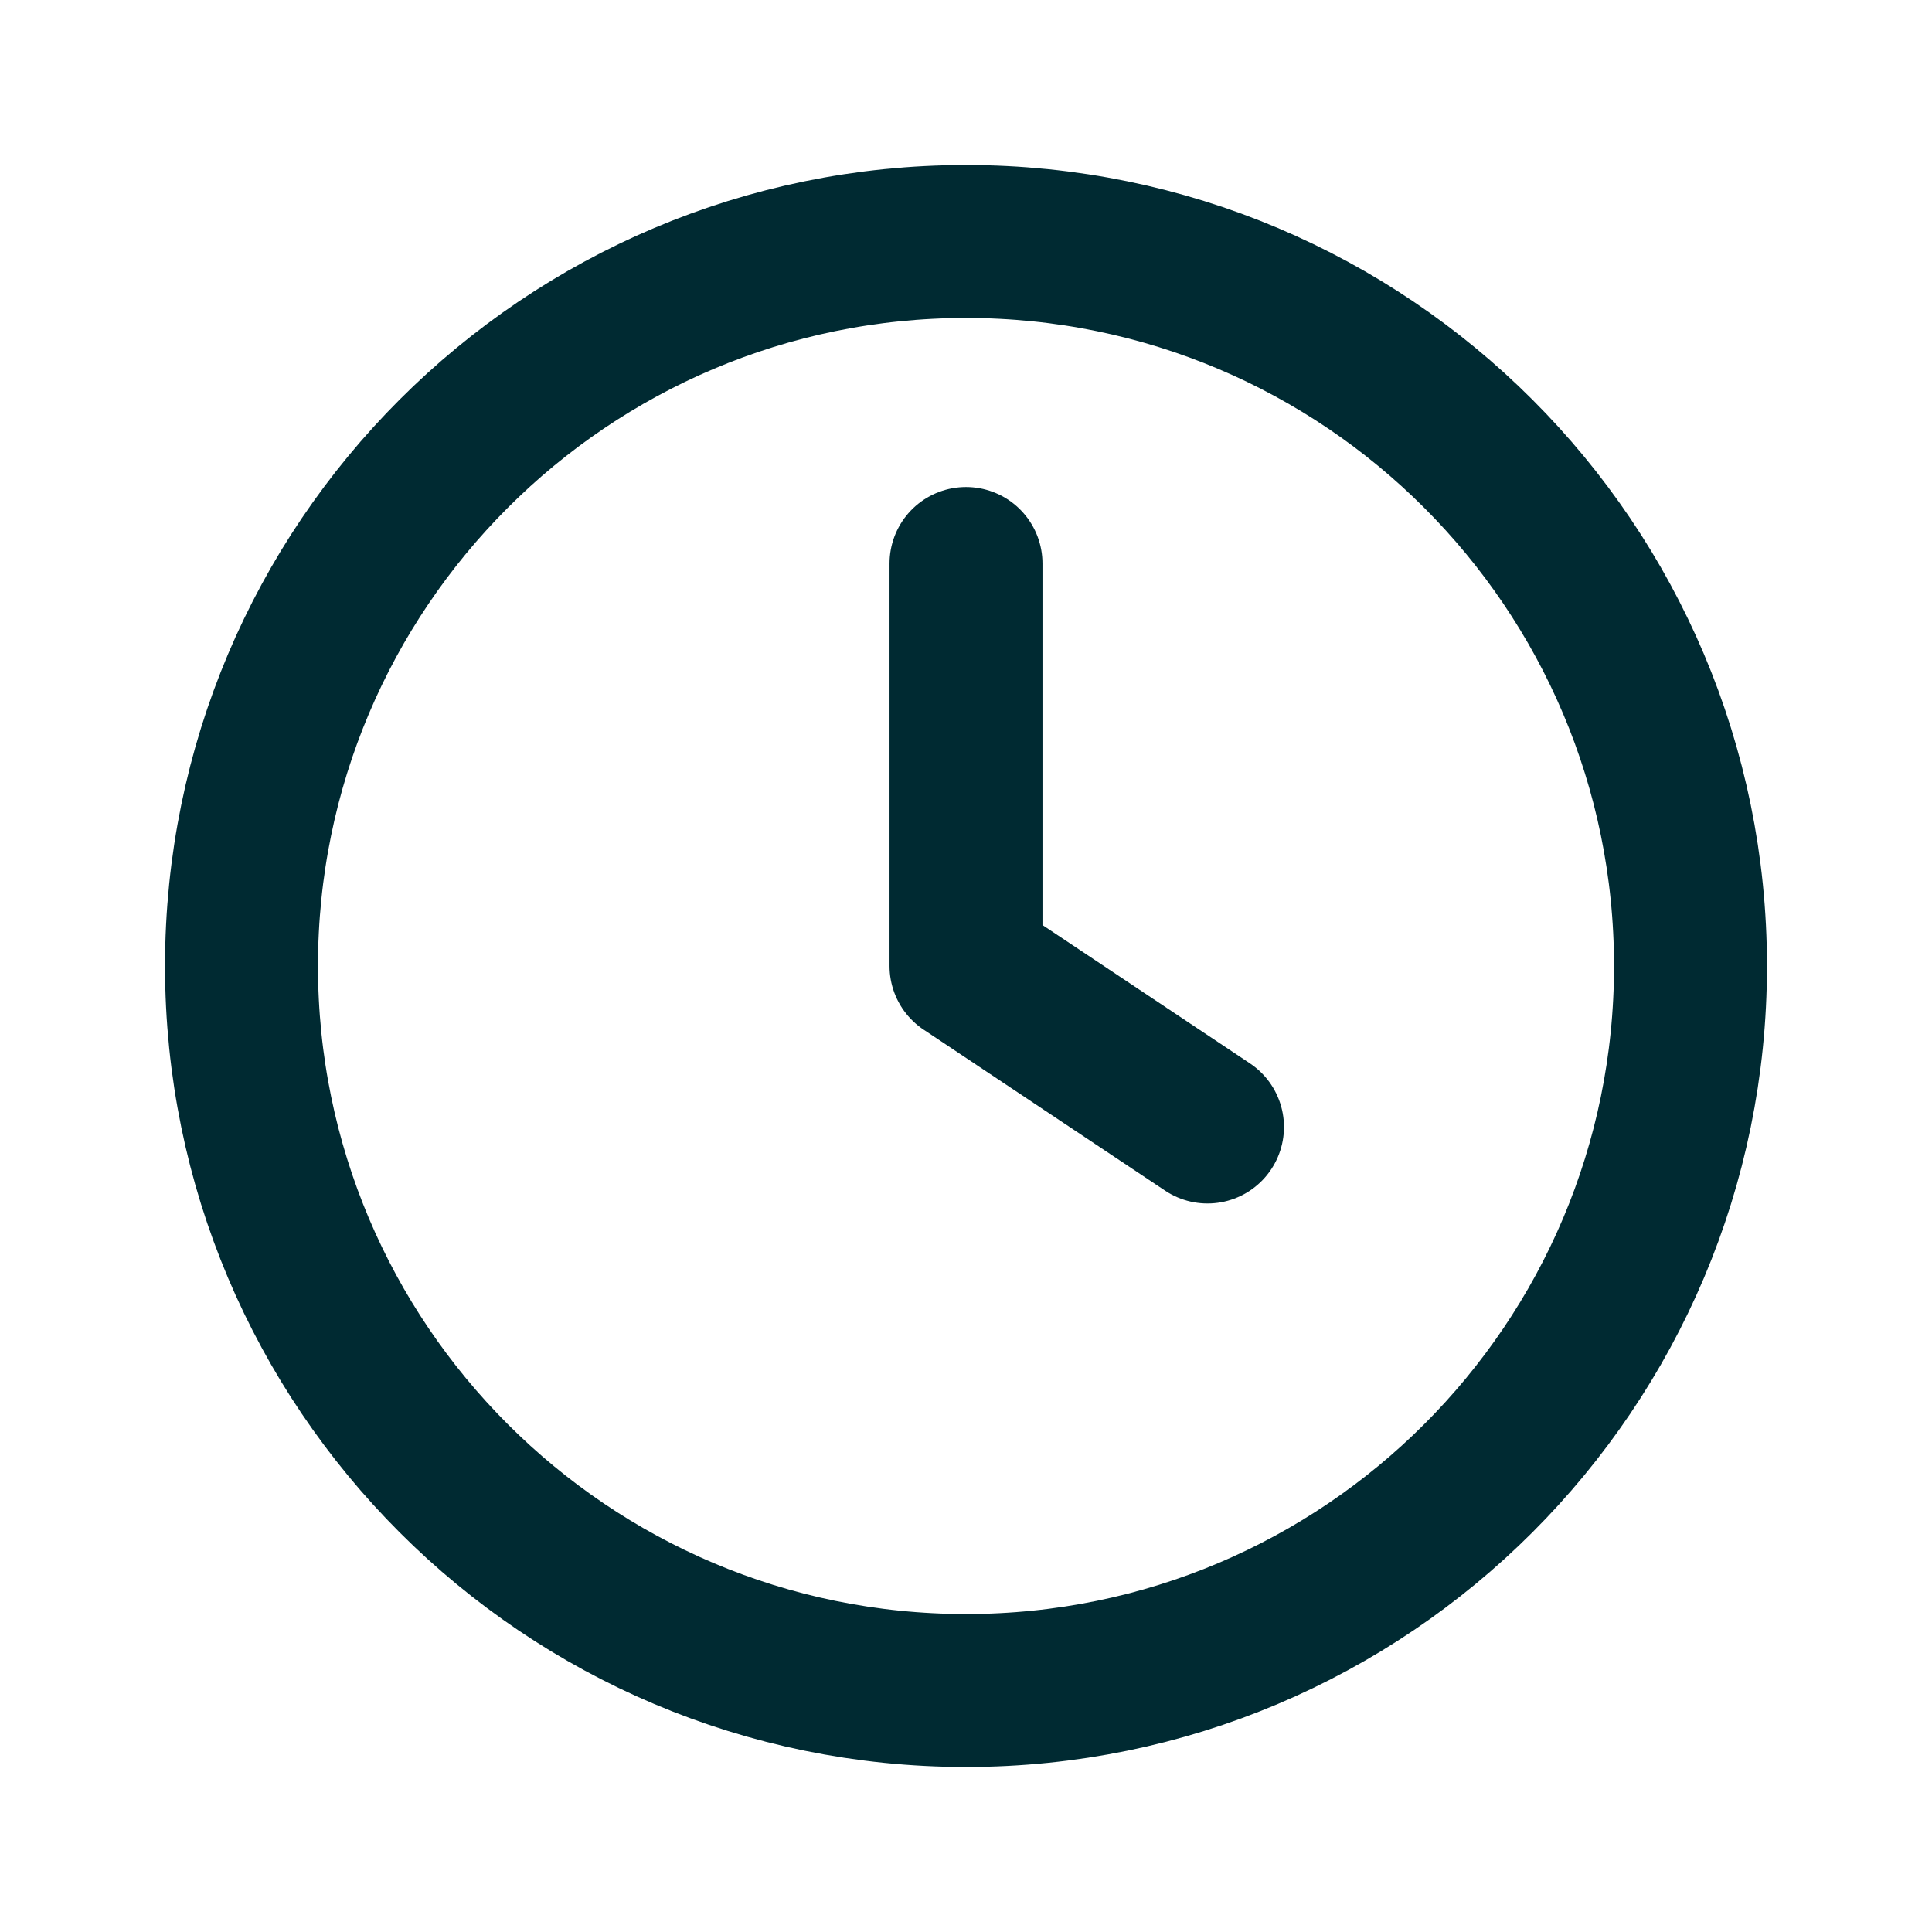
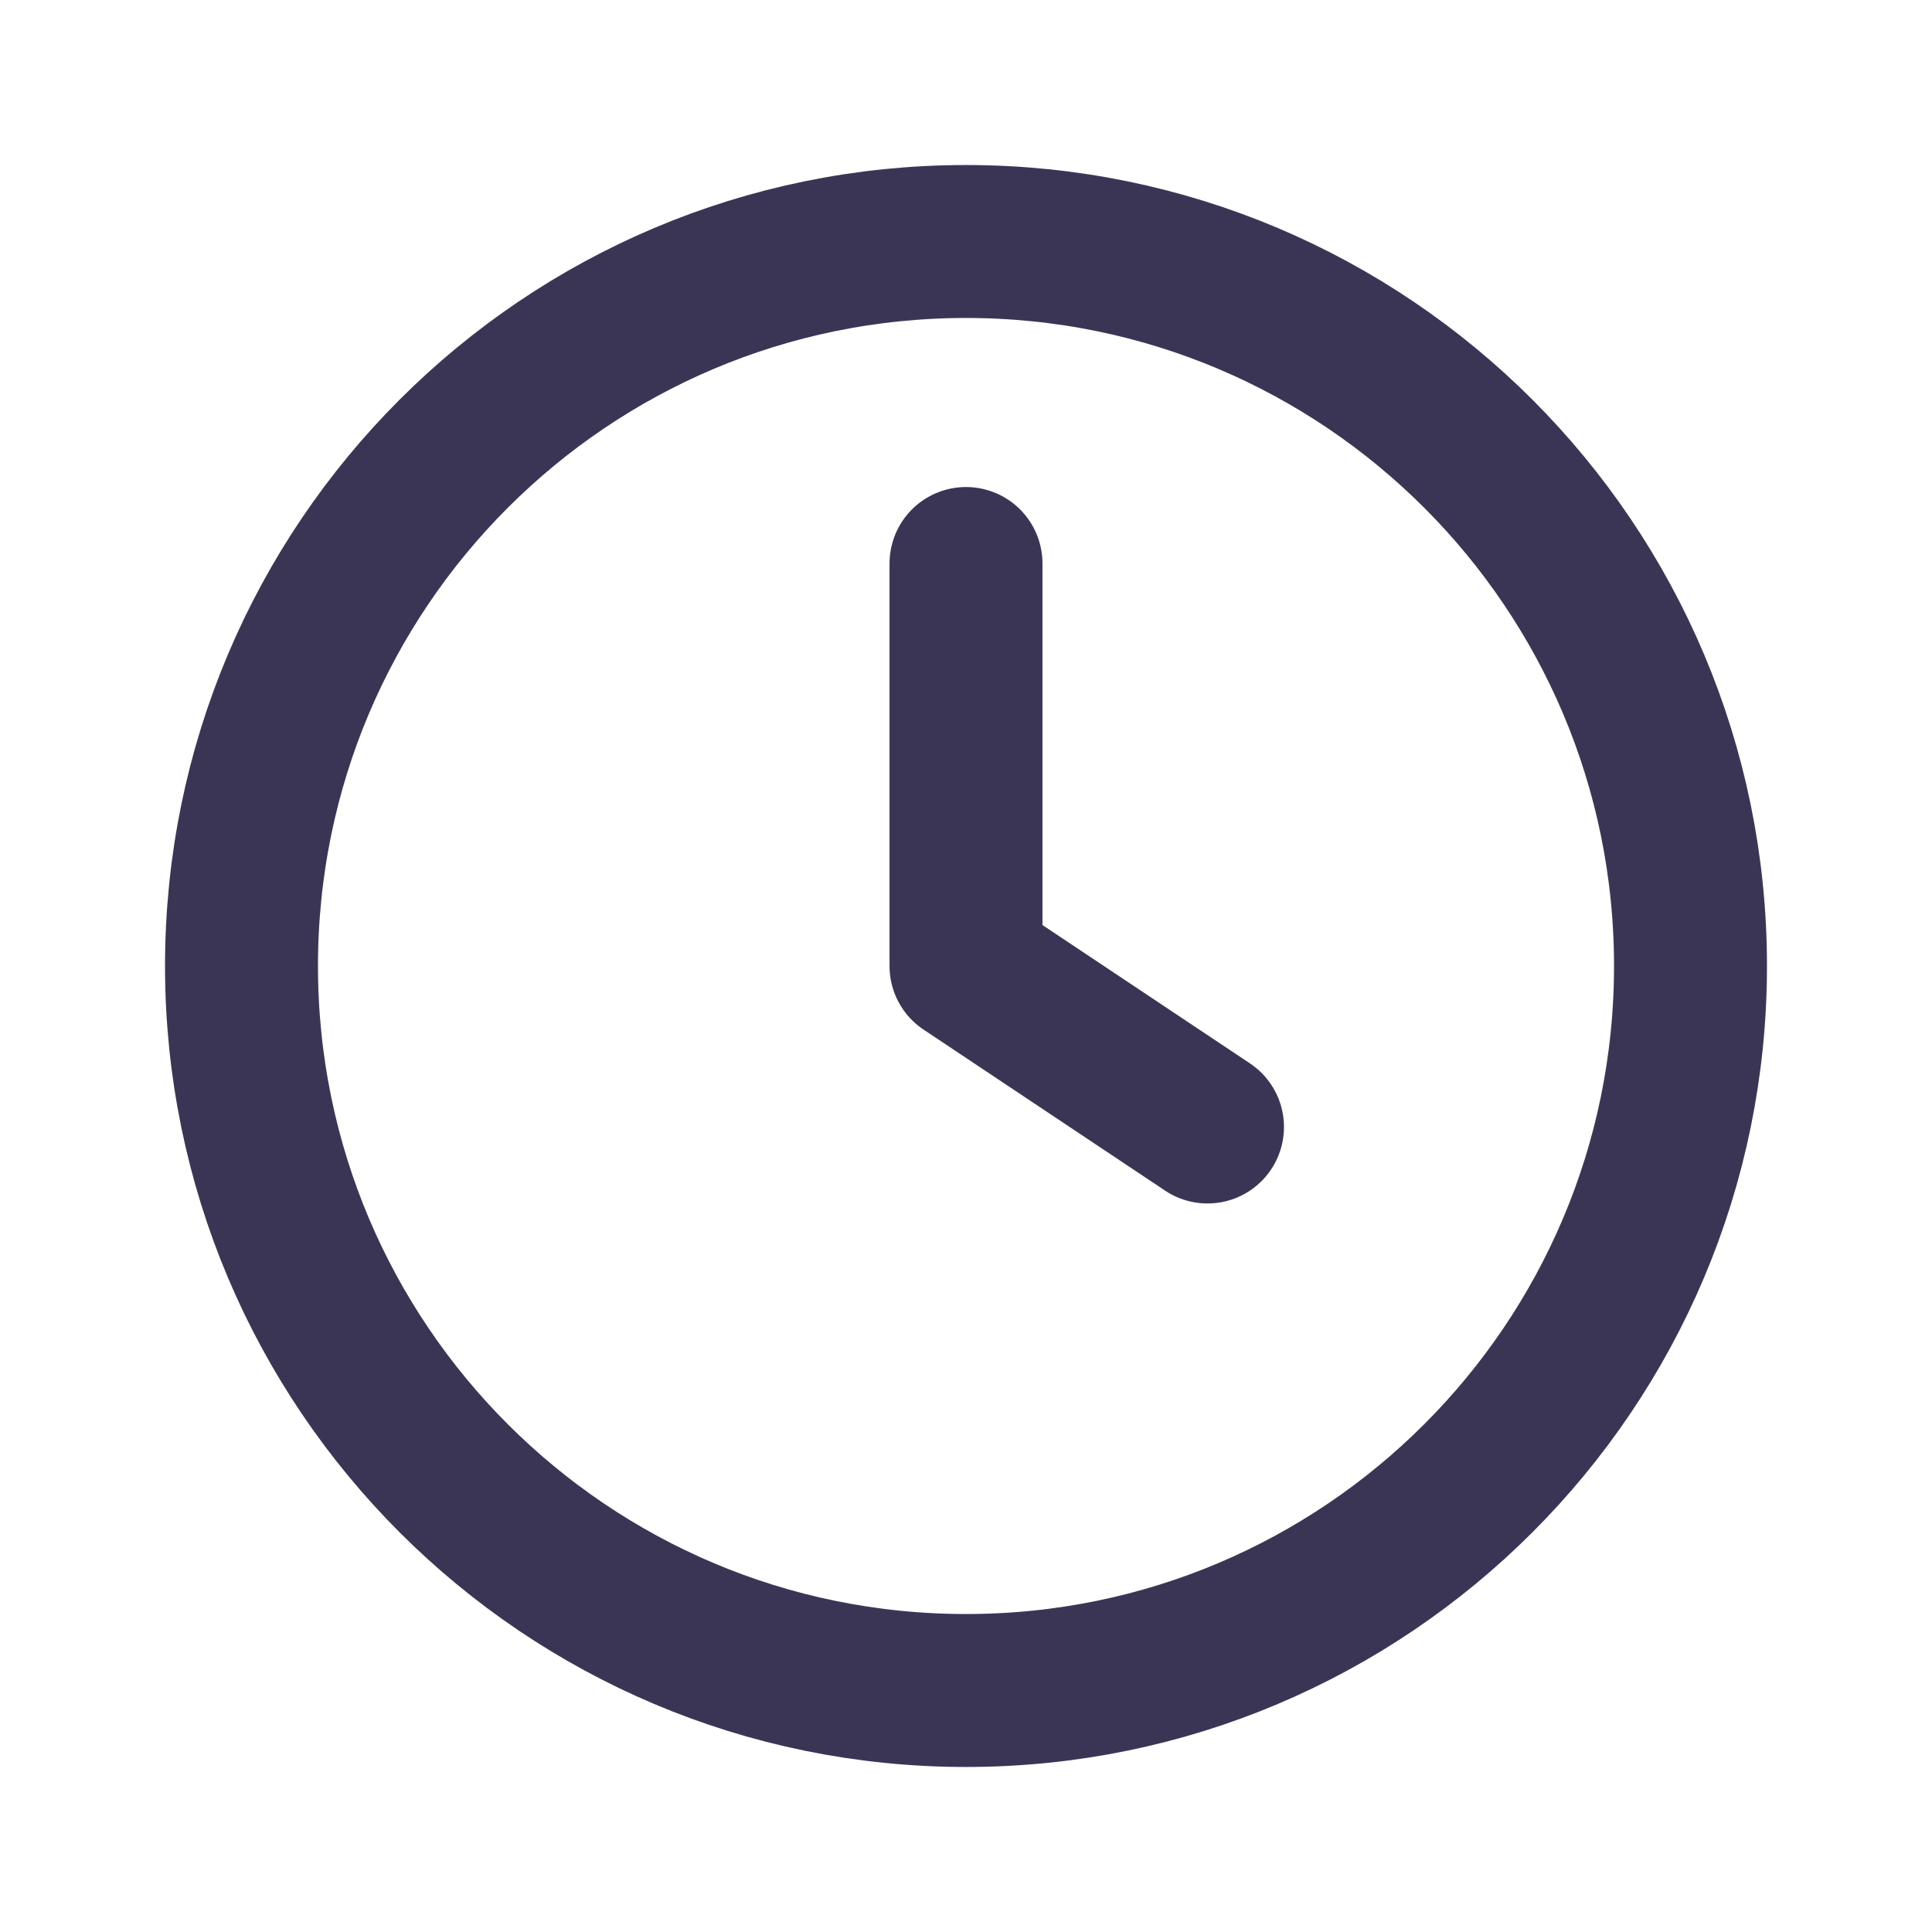
- <svg xmlns="http://www.w3.org/2000/svg" width="24" height="24" viewBox="0 0 24 24" fill="none" stroke="#002a32" stroke-width="1.9" stroke-linecap="round" stroke-linejoin="round">
+ <svg xmlns="http://www.w3.org/2000/svg" width="24" height="24" viewBox="0 0 24 24" fill="none" stroke="#3b3555" stroke-width="1.9" stroke-linecap="round" stroke-linejoin="round">
  <circle cx="12" cy="12" r="9" />
  <path d="M12 7v5l3 2" />
</svg>
